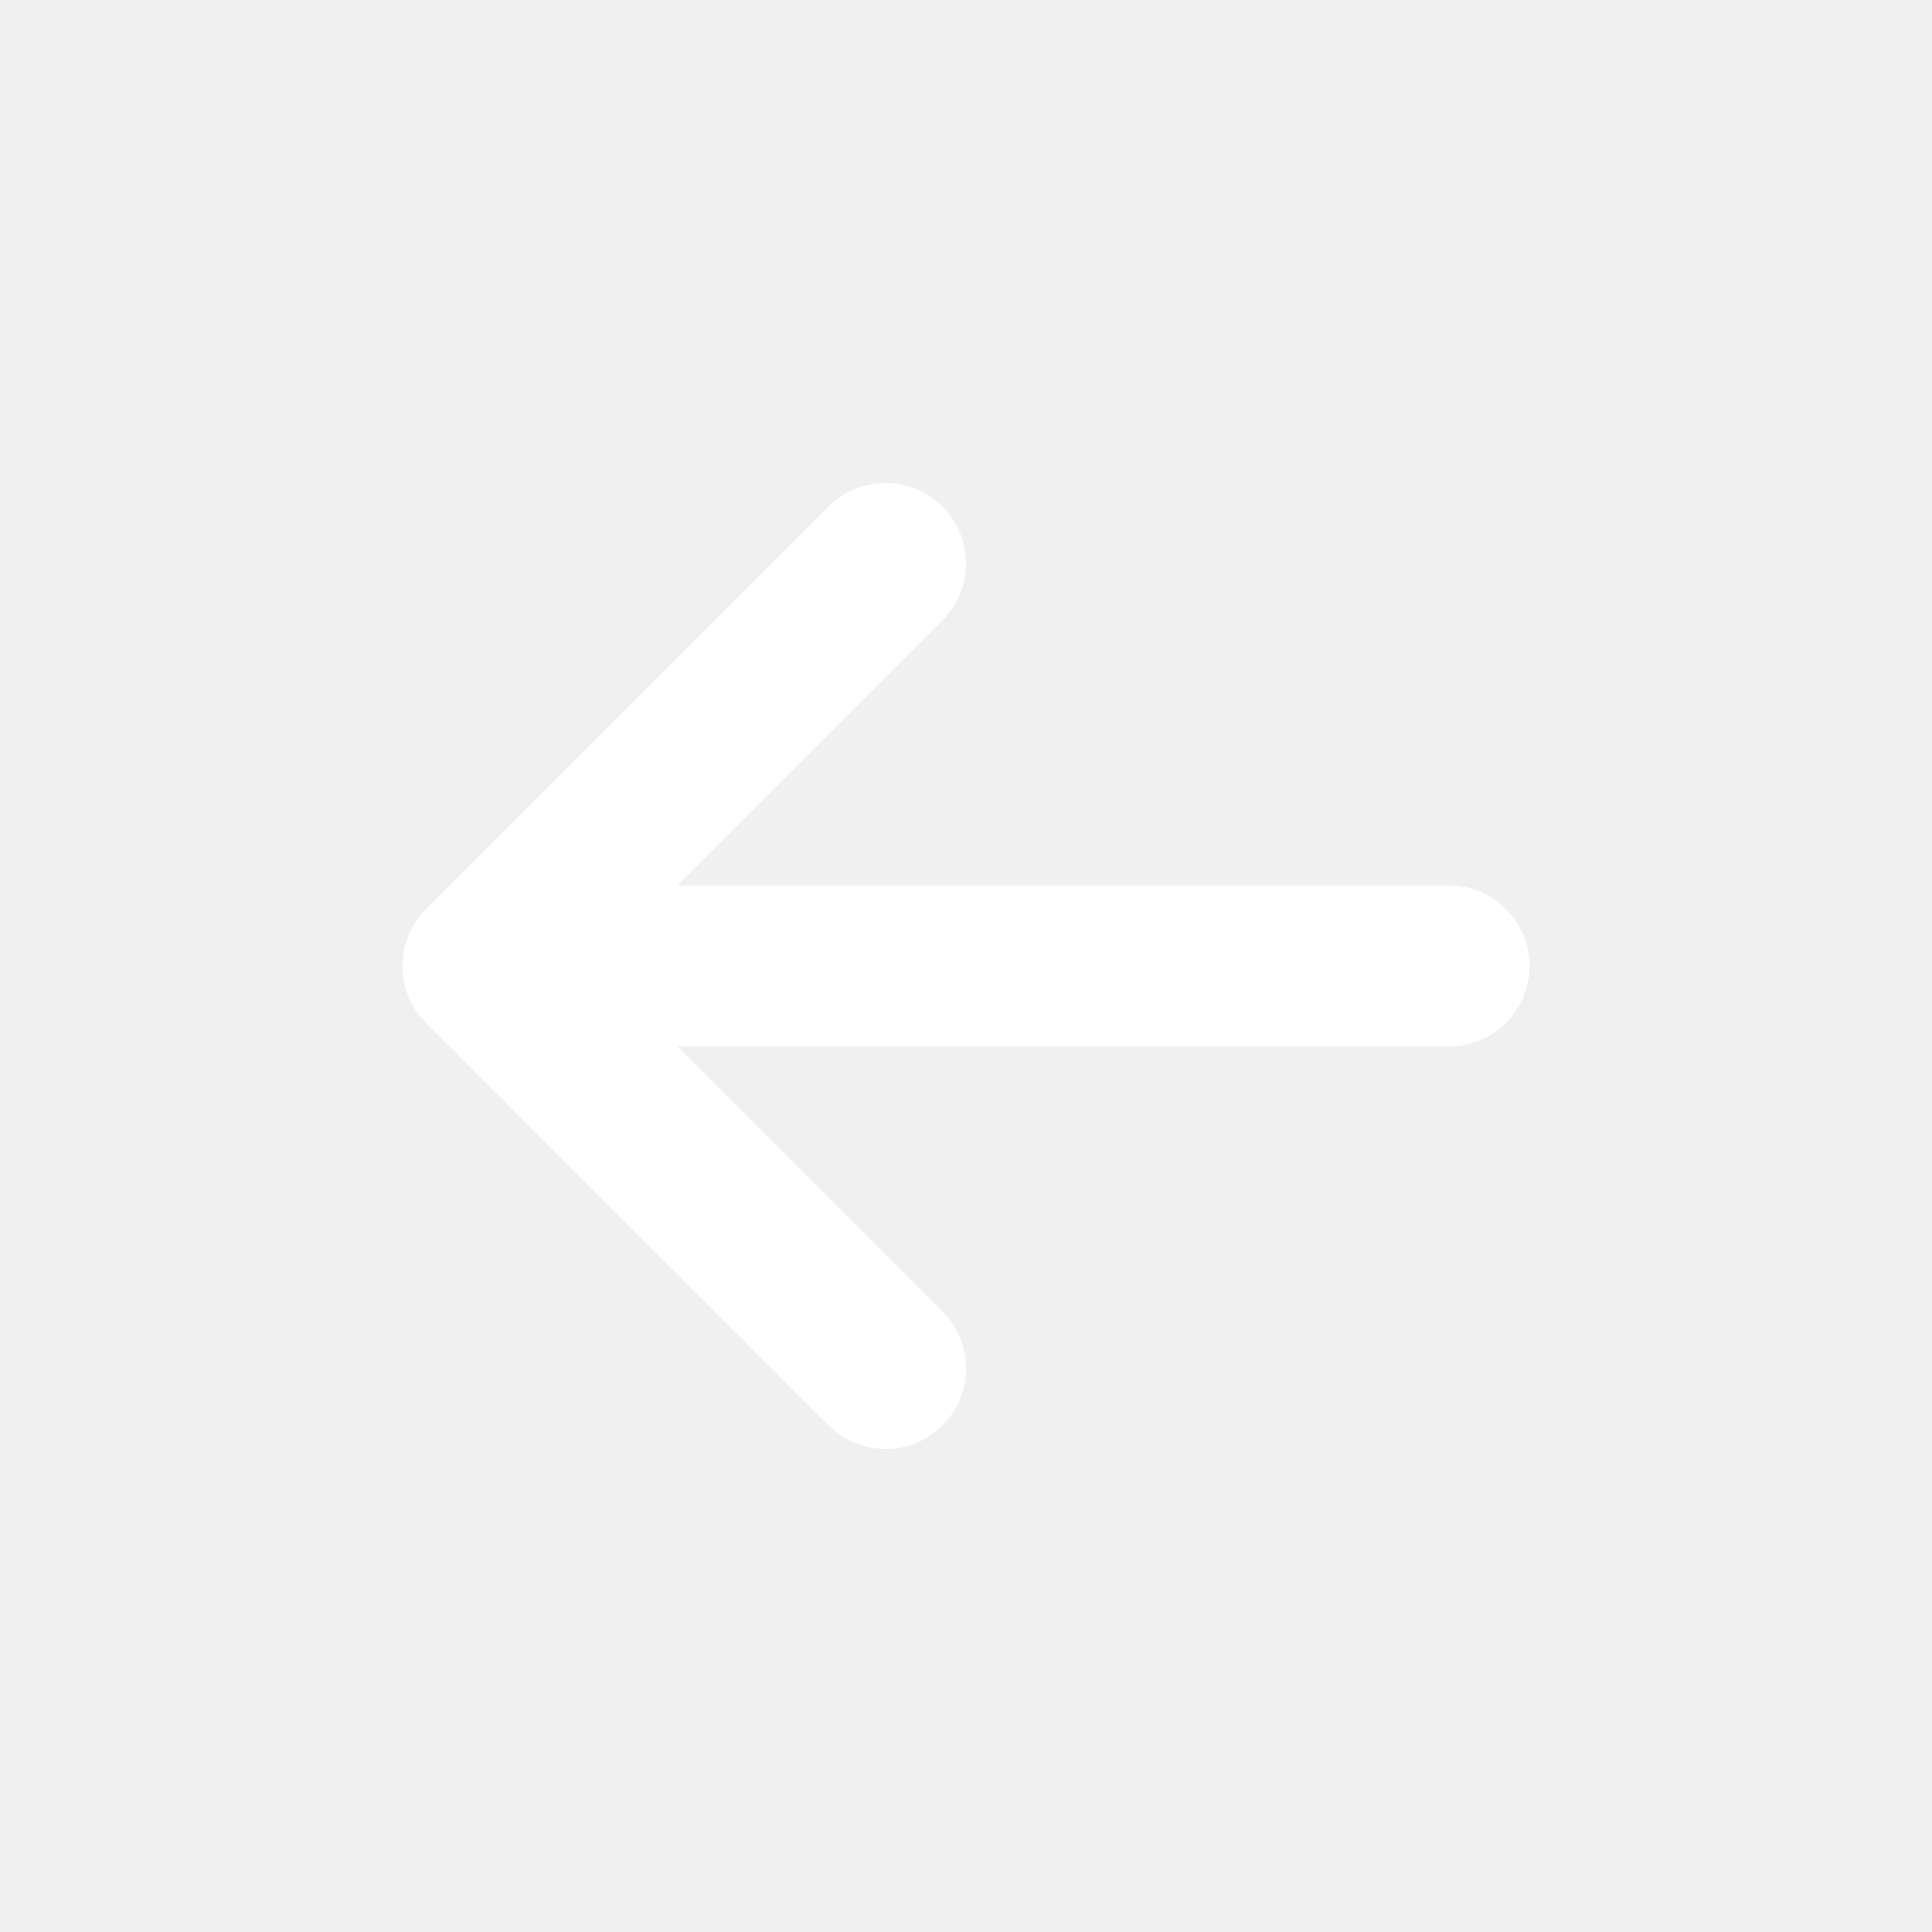
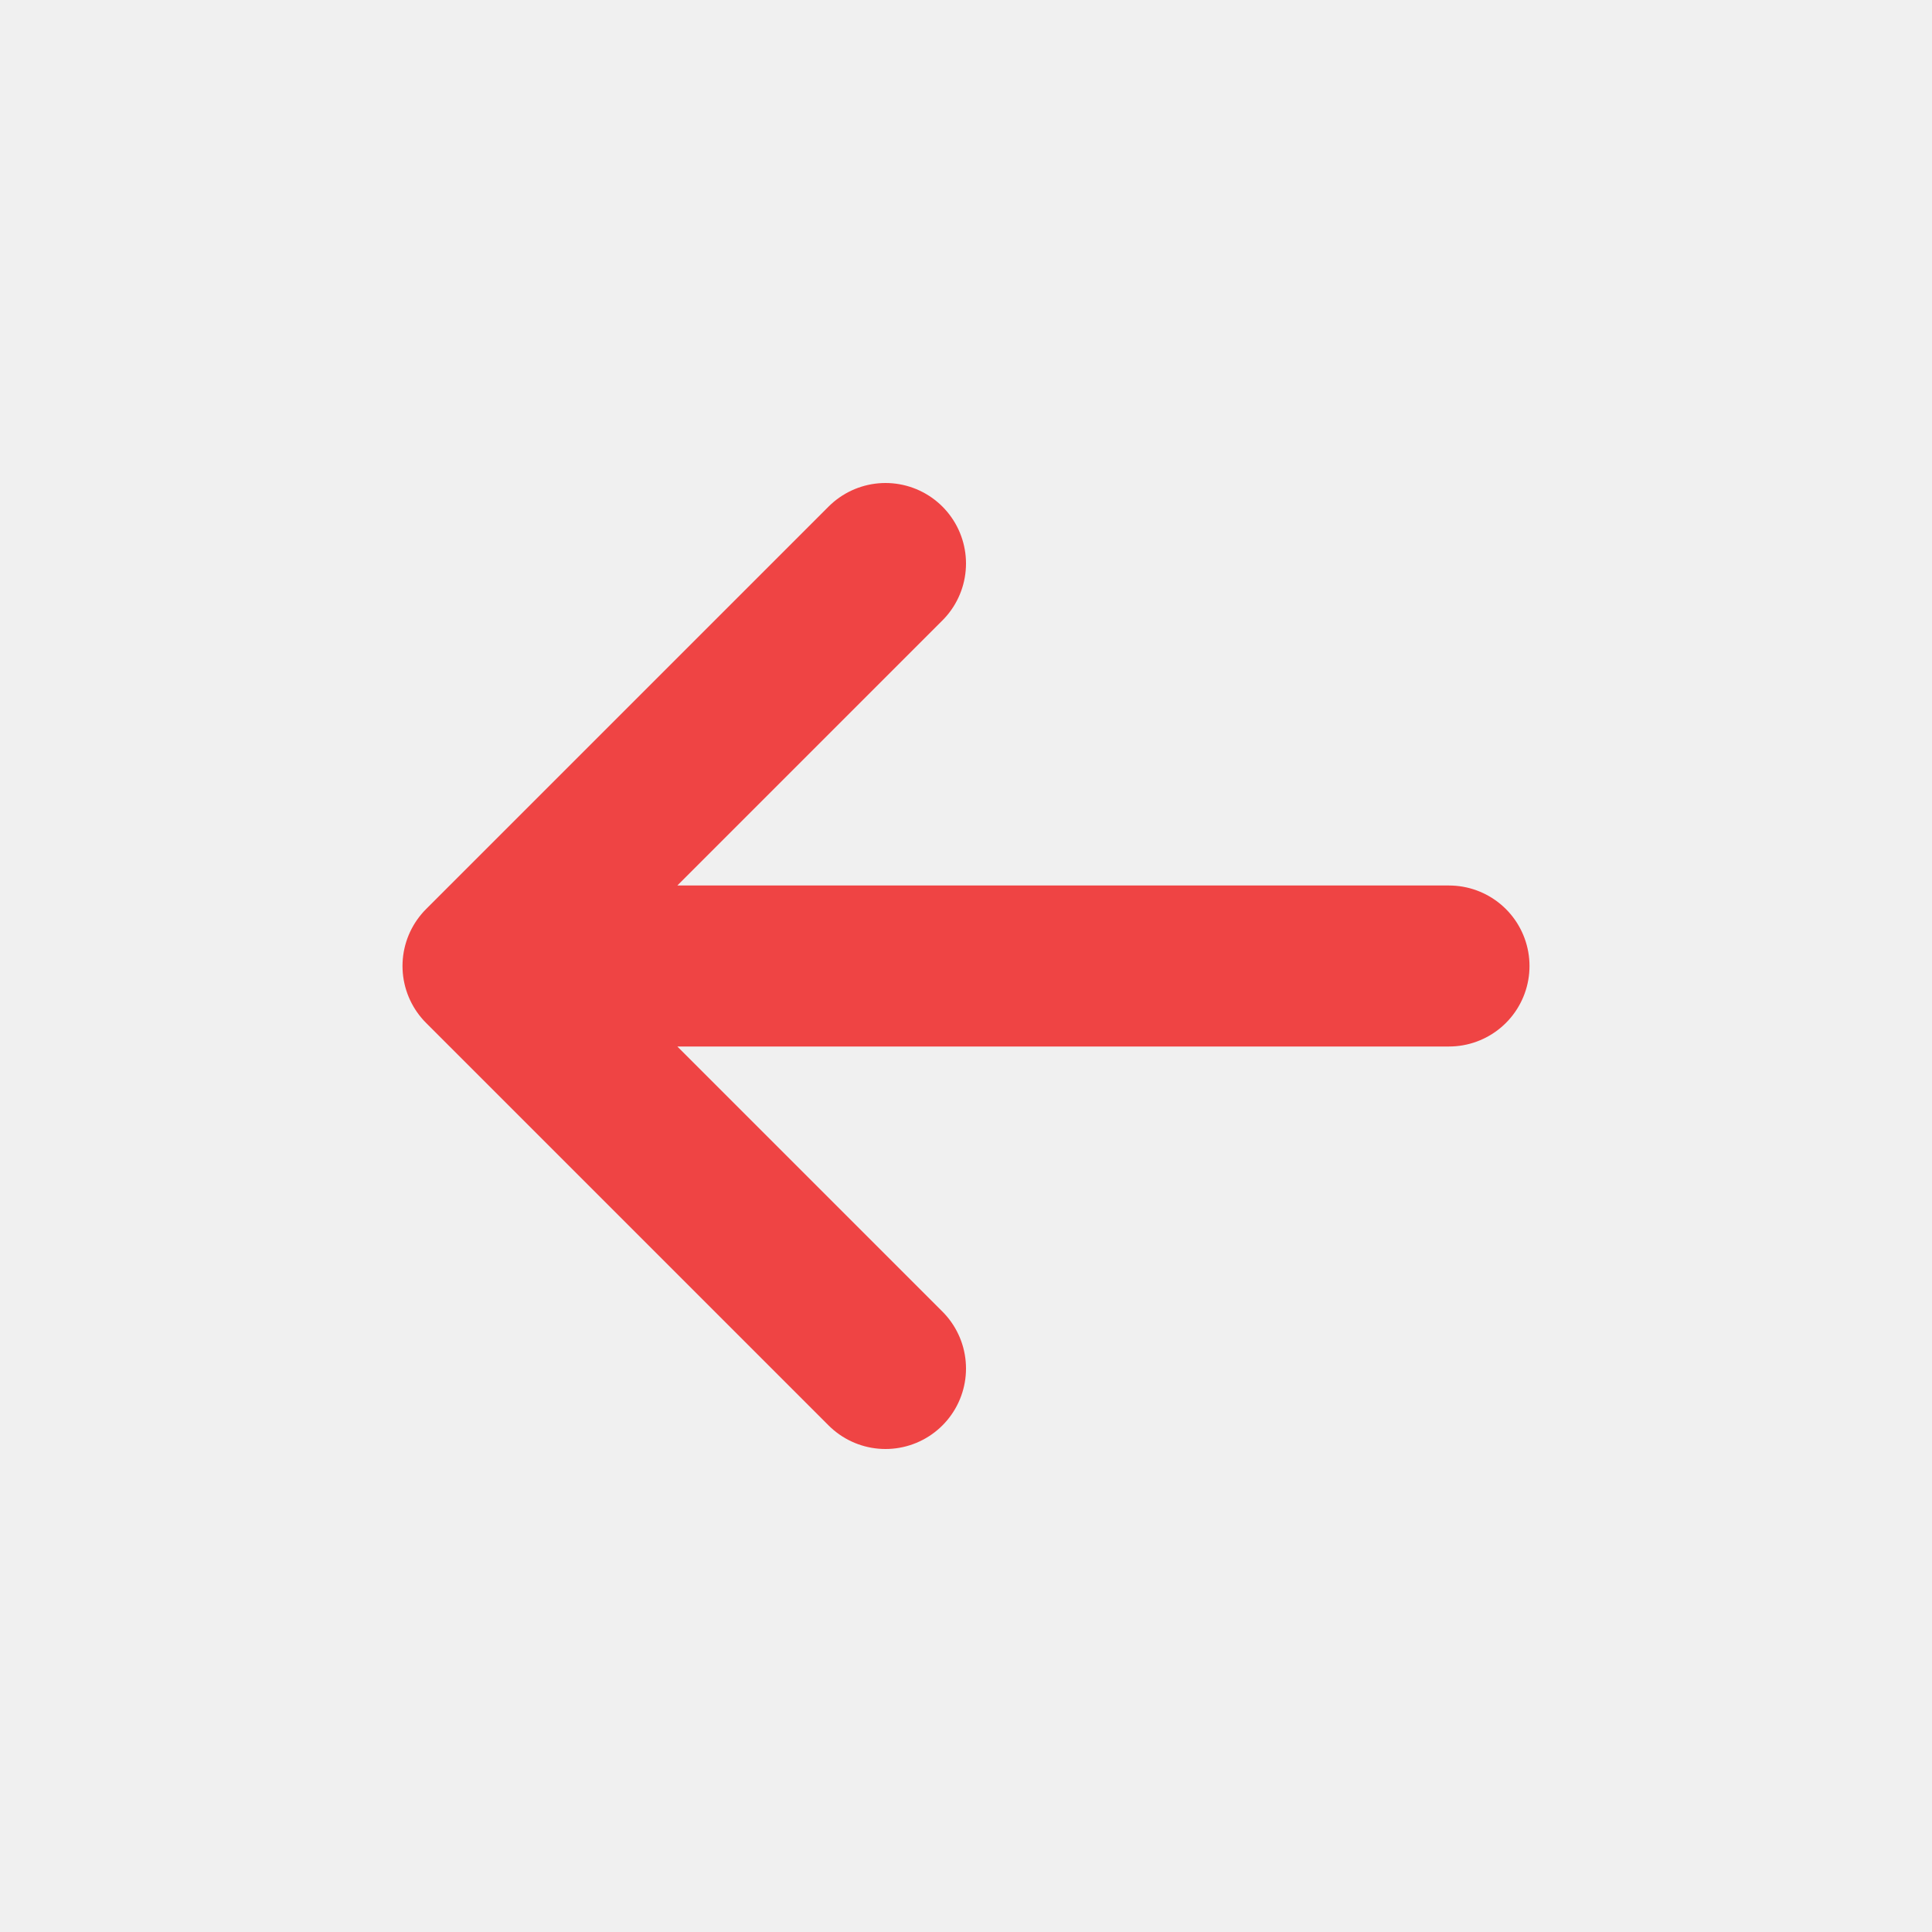
<svg xmlns="http://www.w3.org/2000/svg" width="800px" height="800px" viewBox="0 0 24 24">
-   <path d="M6 12H18M6 12L11 7M6 12L11 17" stroke="#ffffff" stroke-width="2" stroke-linecap="round" stroke-linejoin="round" />
+   <path d="M6 12H18M6 12L11 7M6 12L11 17" stroke="#ef4444" stroke-width="2" stroke-linecap="round" stroke-linejoin="round" />
</svg>
